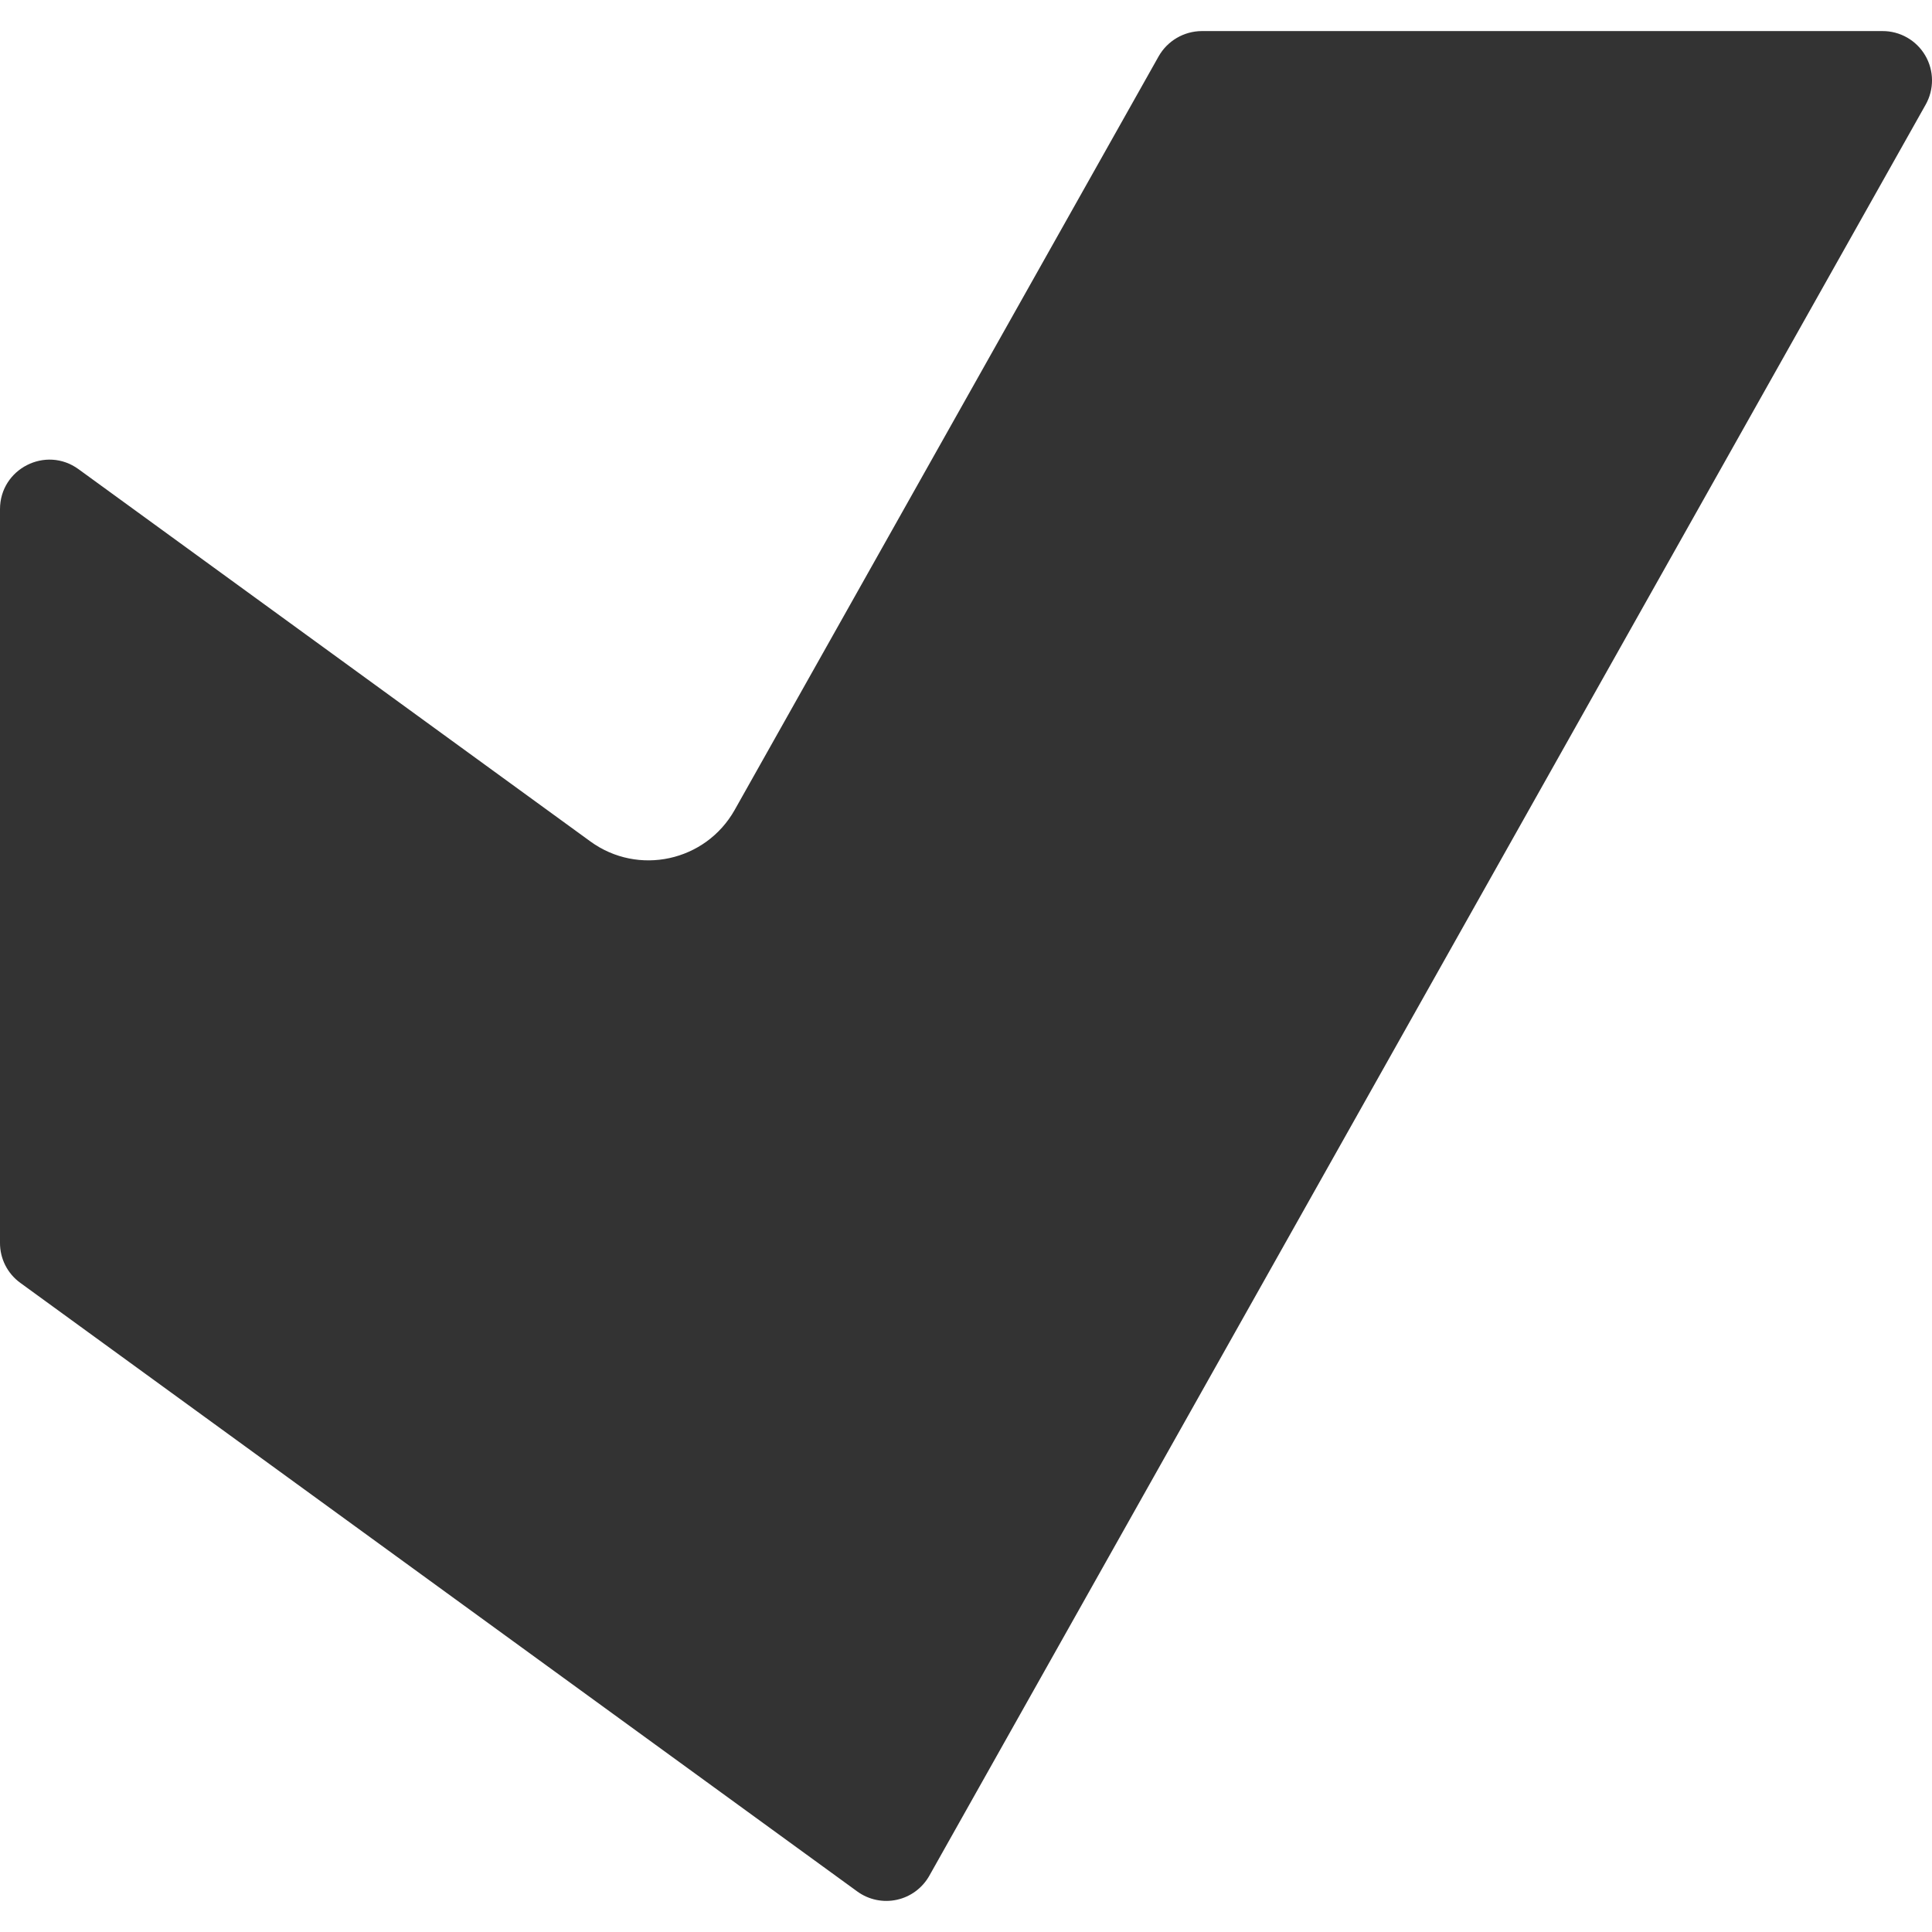
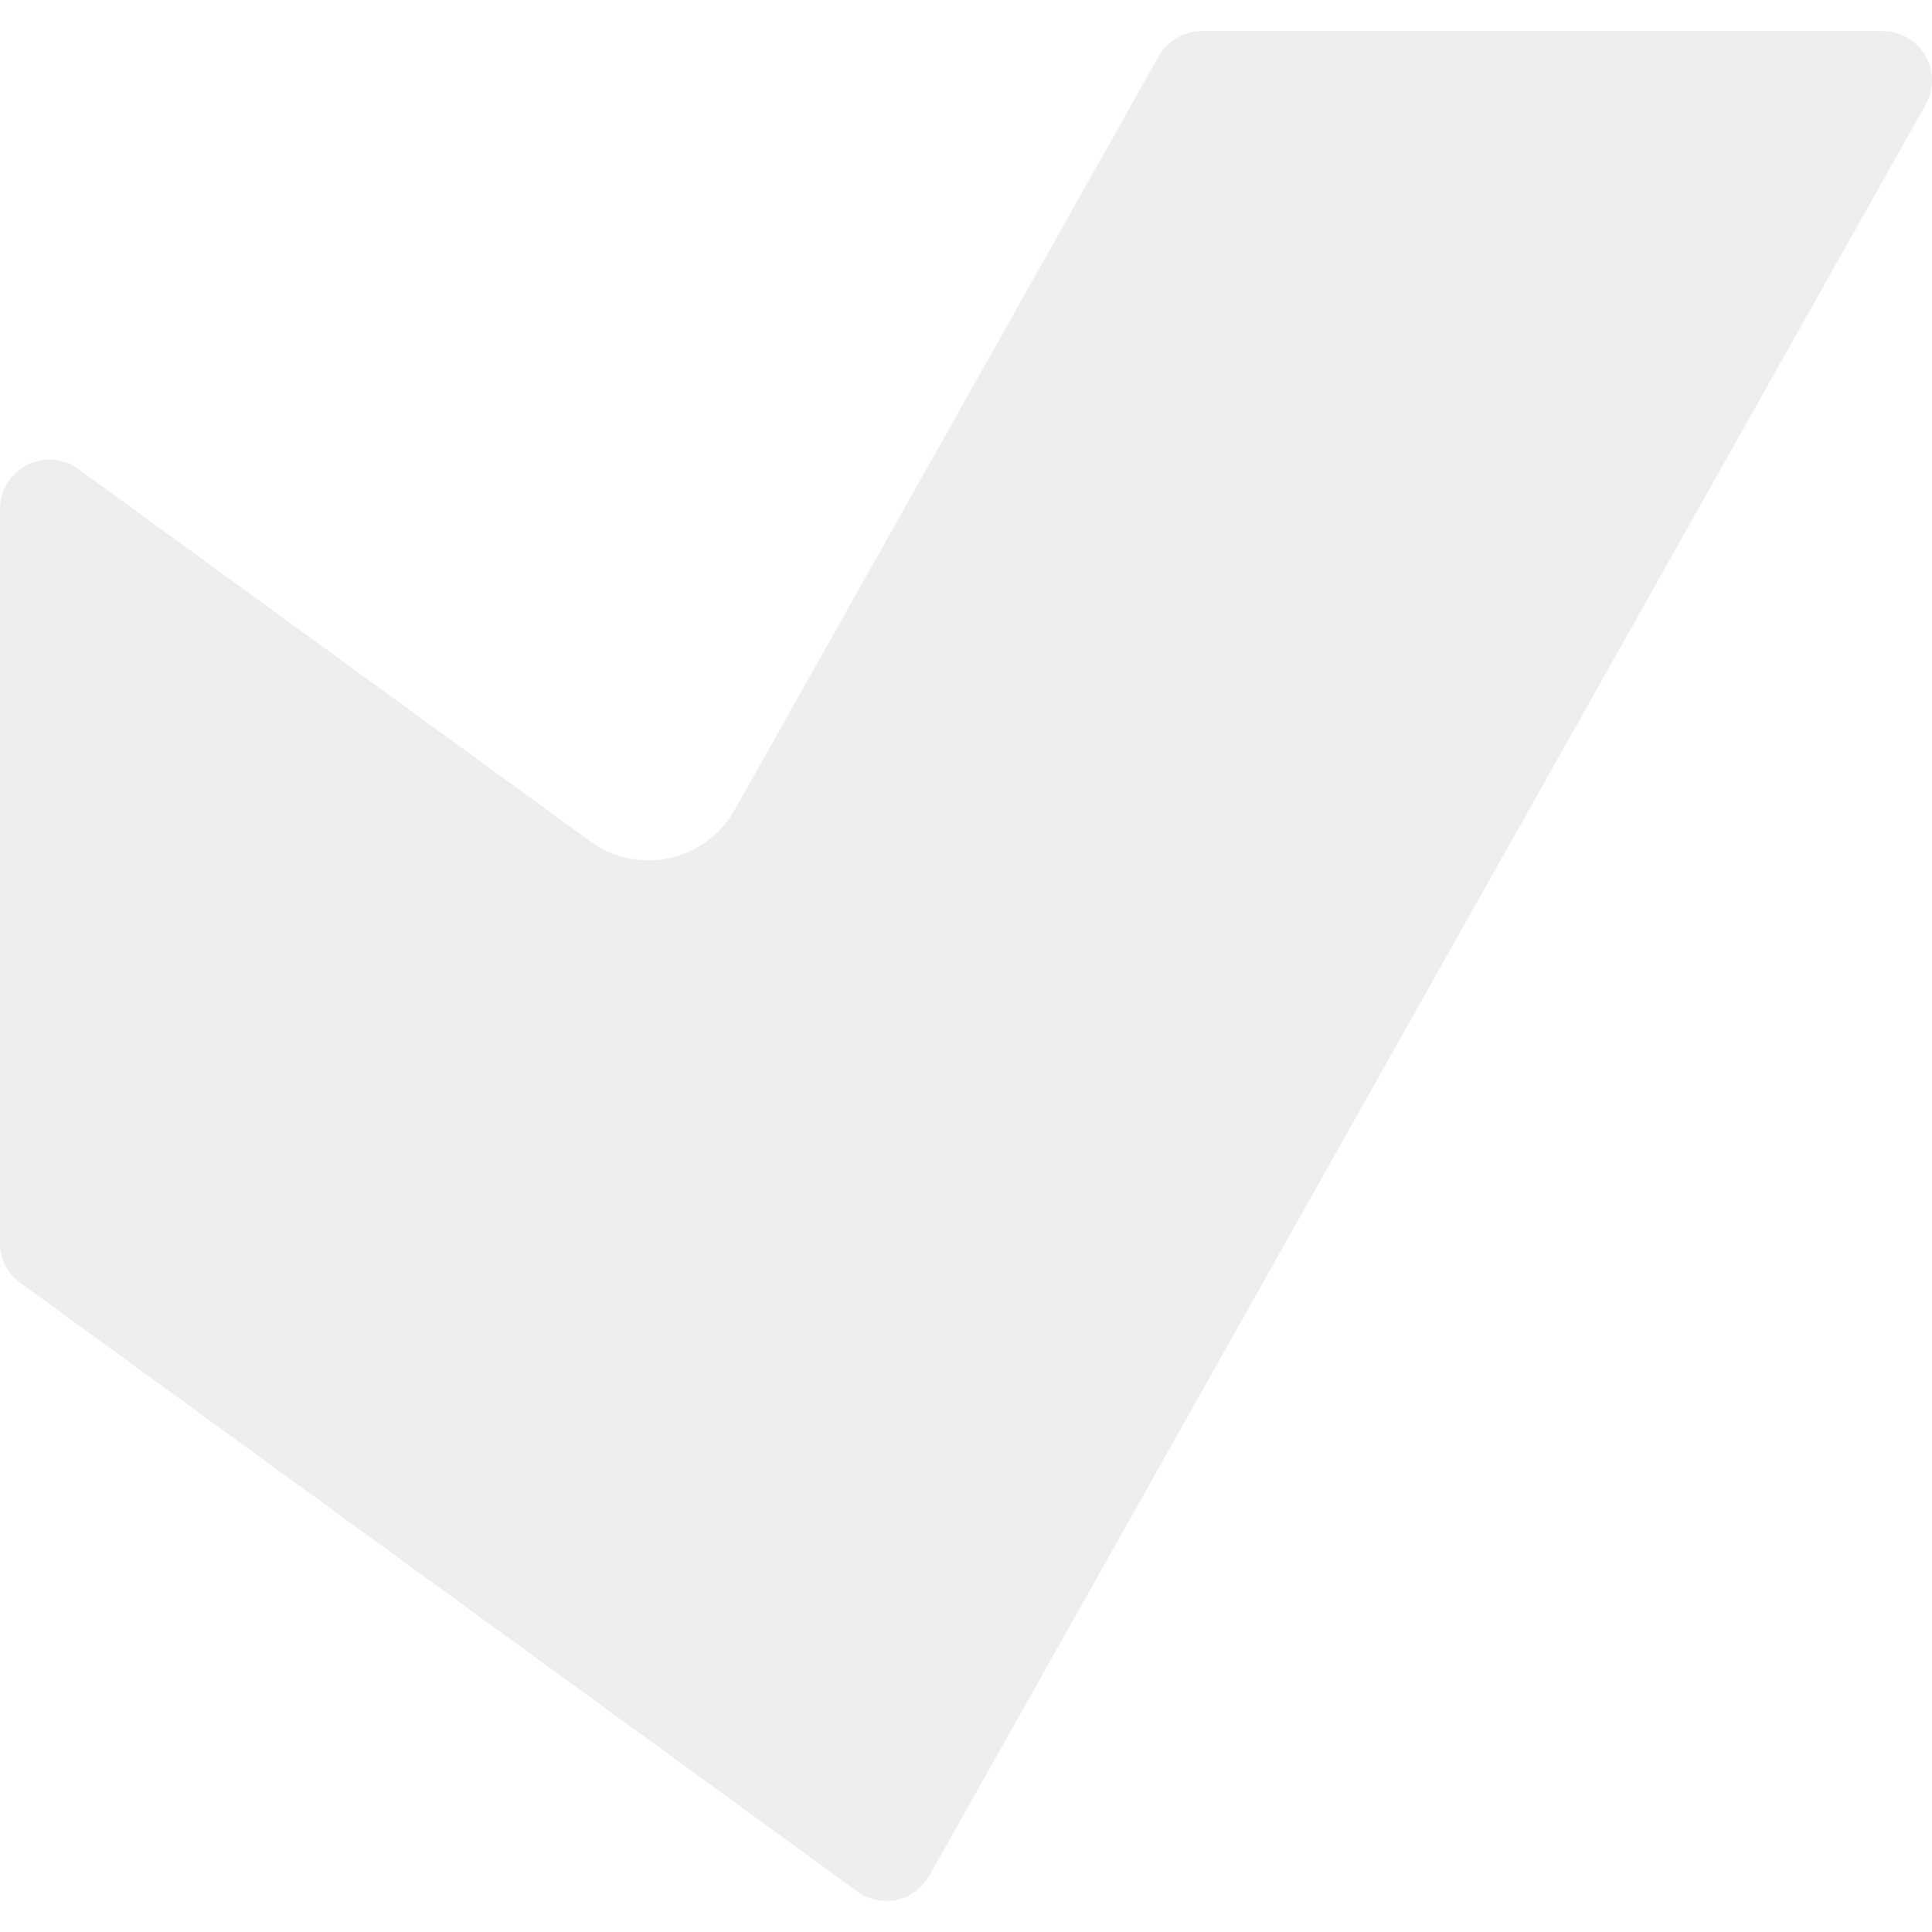
<svg xmlns="http://www.w3.org/2000/svg" role="img" viewBox="0 0 24 24">
  <path d="M11.545 23.3a.613.613 0 0 1-.895.197L.252 15.936A.61.61 0 0 1 0 15.439V6.325c0-.502.569-.792.975-.497l6.358 4.624c.594.433 1.432.25 1.793-.39L14.393.7a.62.62 0 0 1 .535-.314h8.455a.613.613 0 0 1 .537.916z" />
  <style>
-         path { fill: #333; }
+         path { fill: #eee; }
    </style>
</svg>
